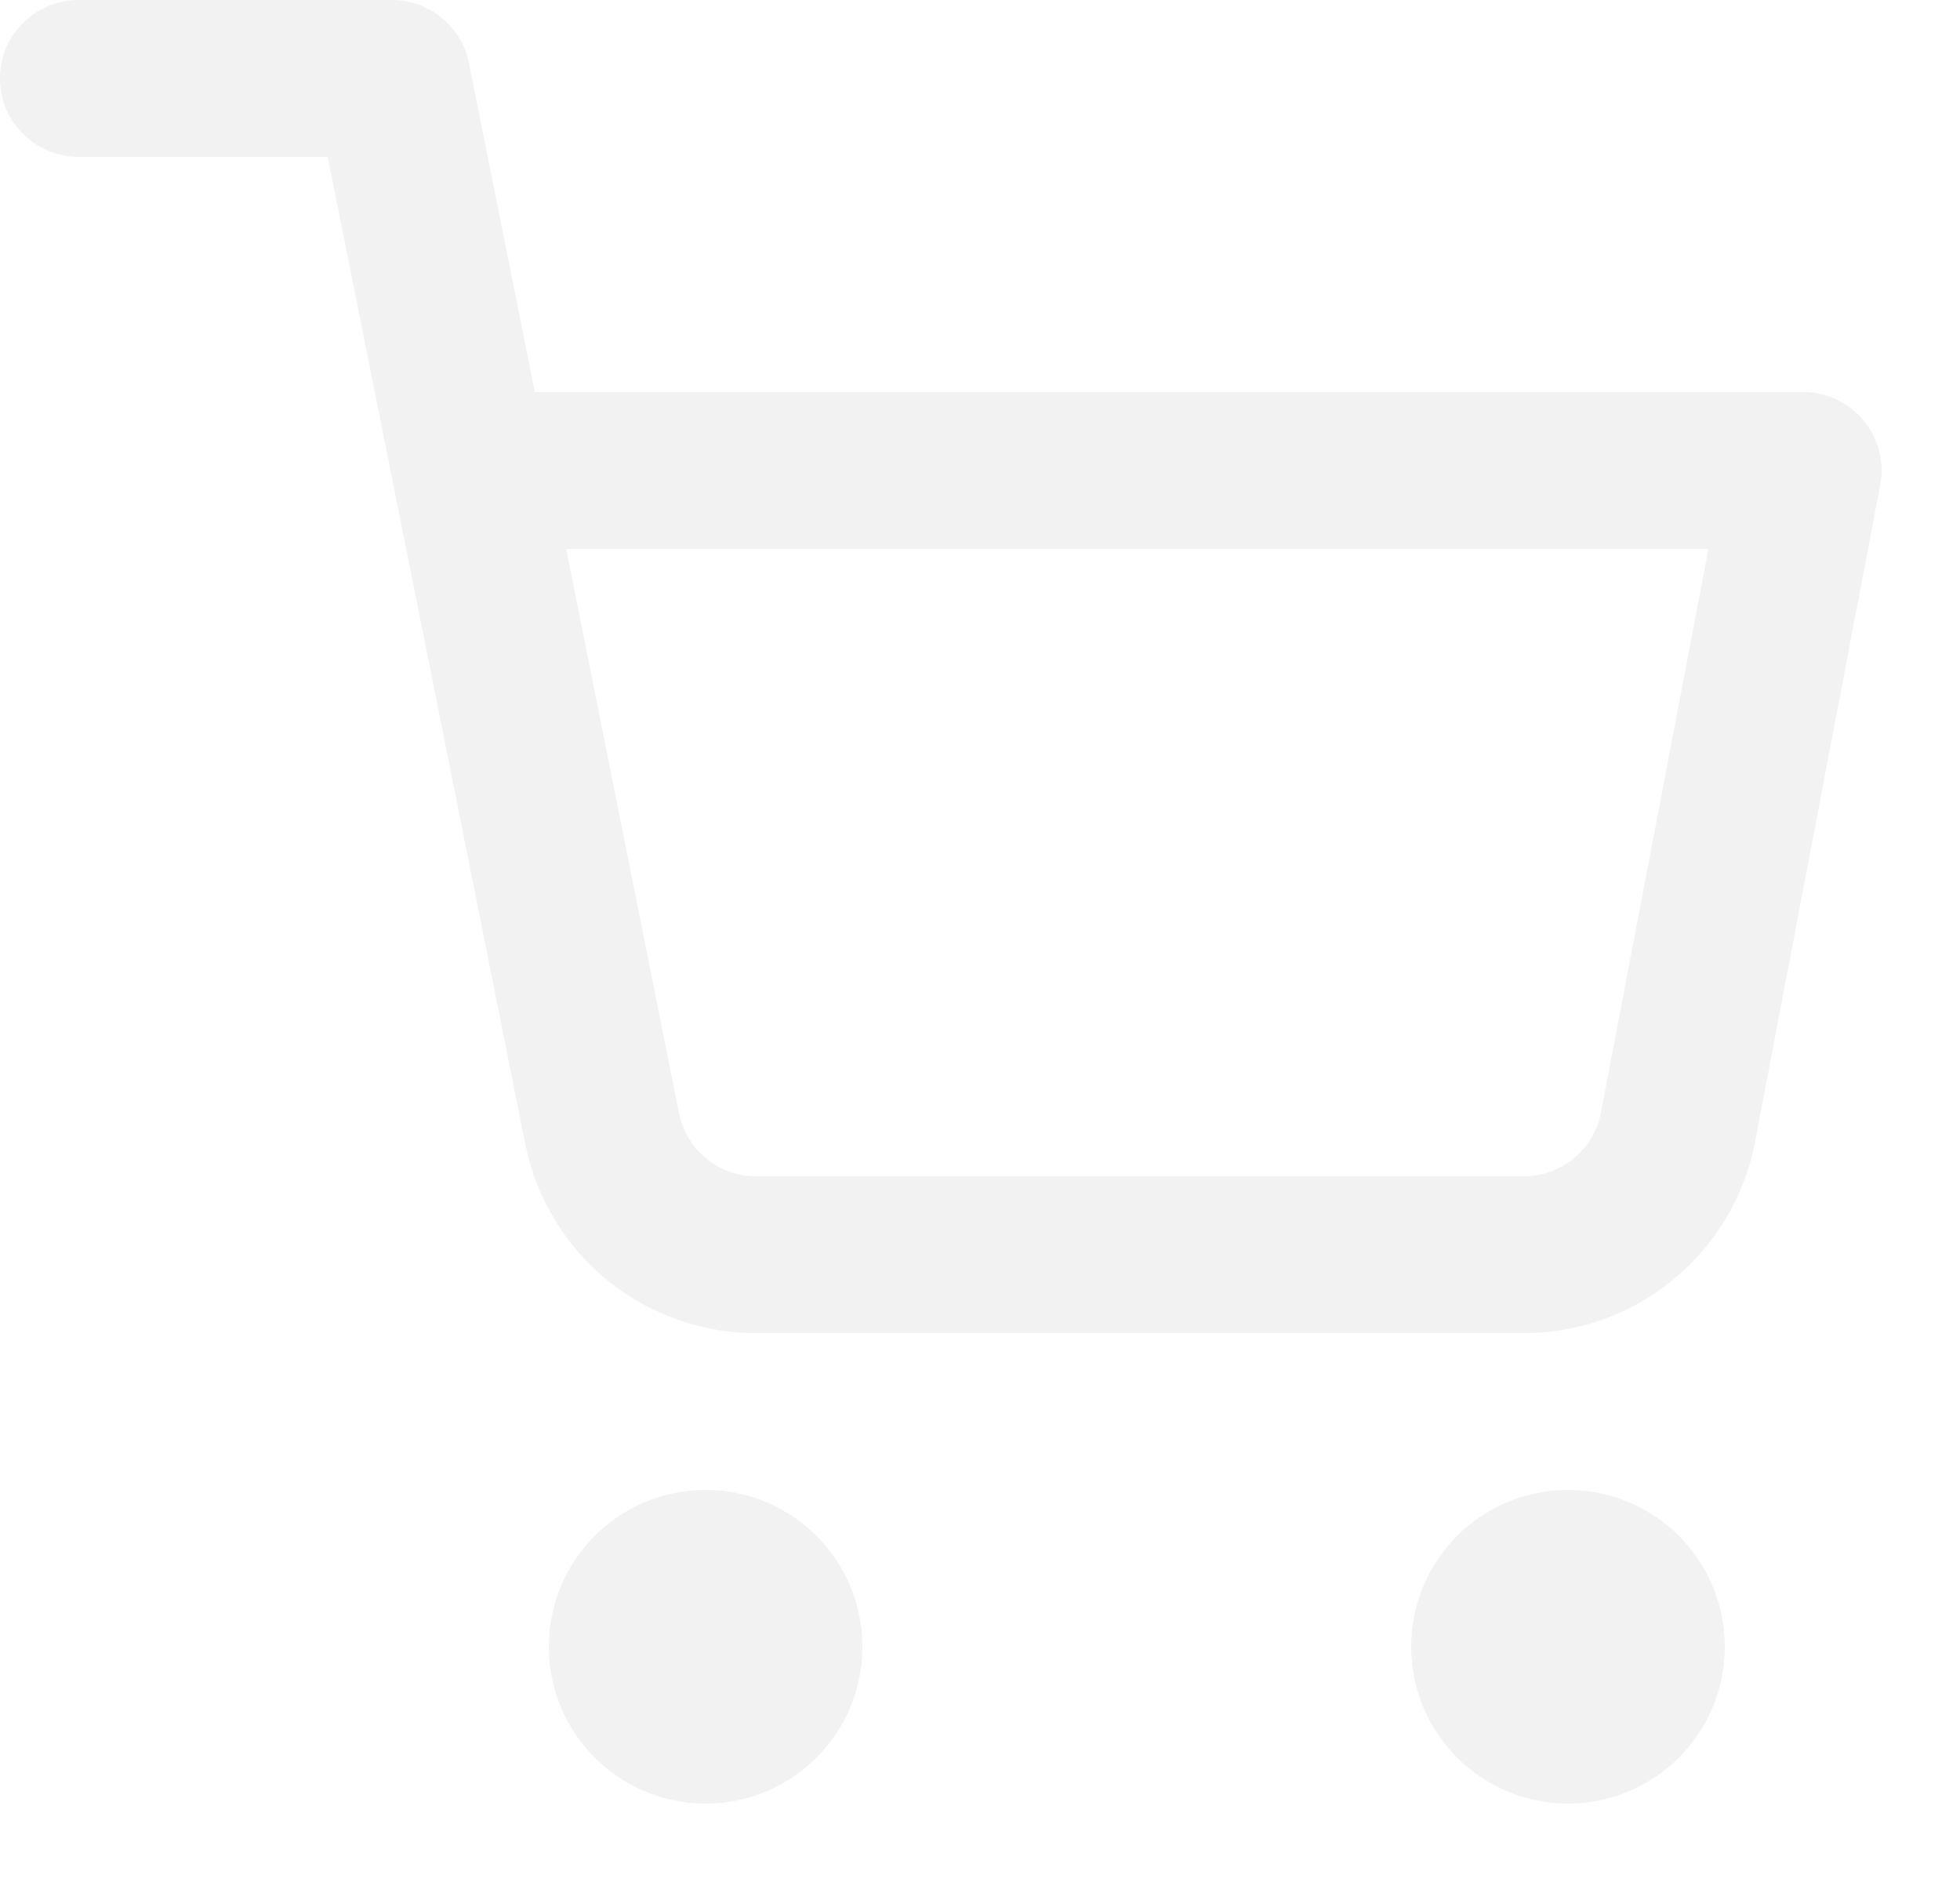
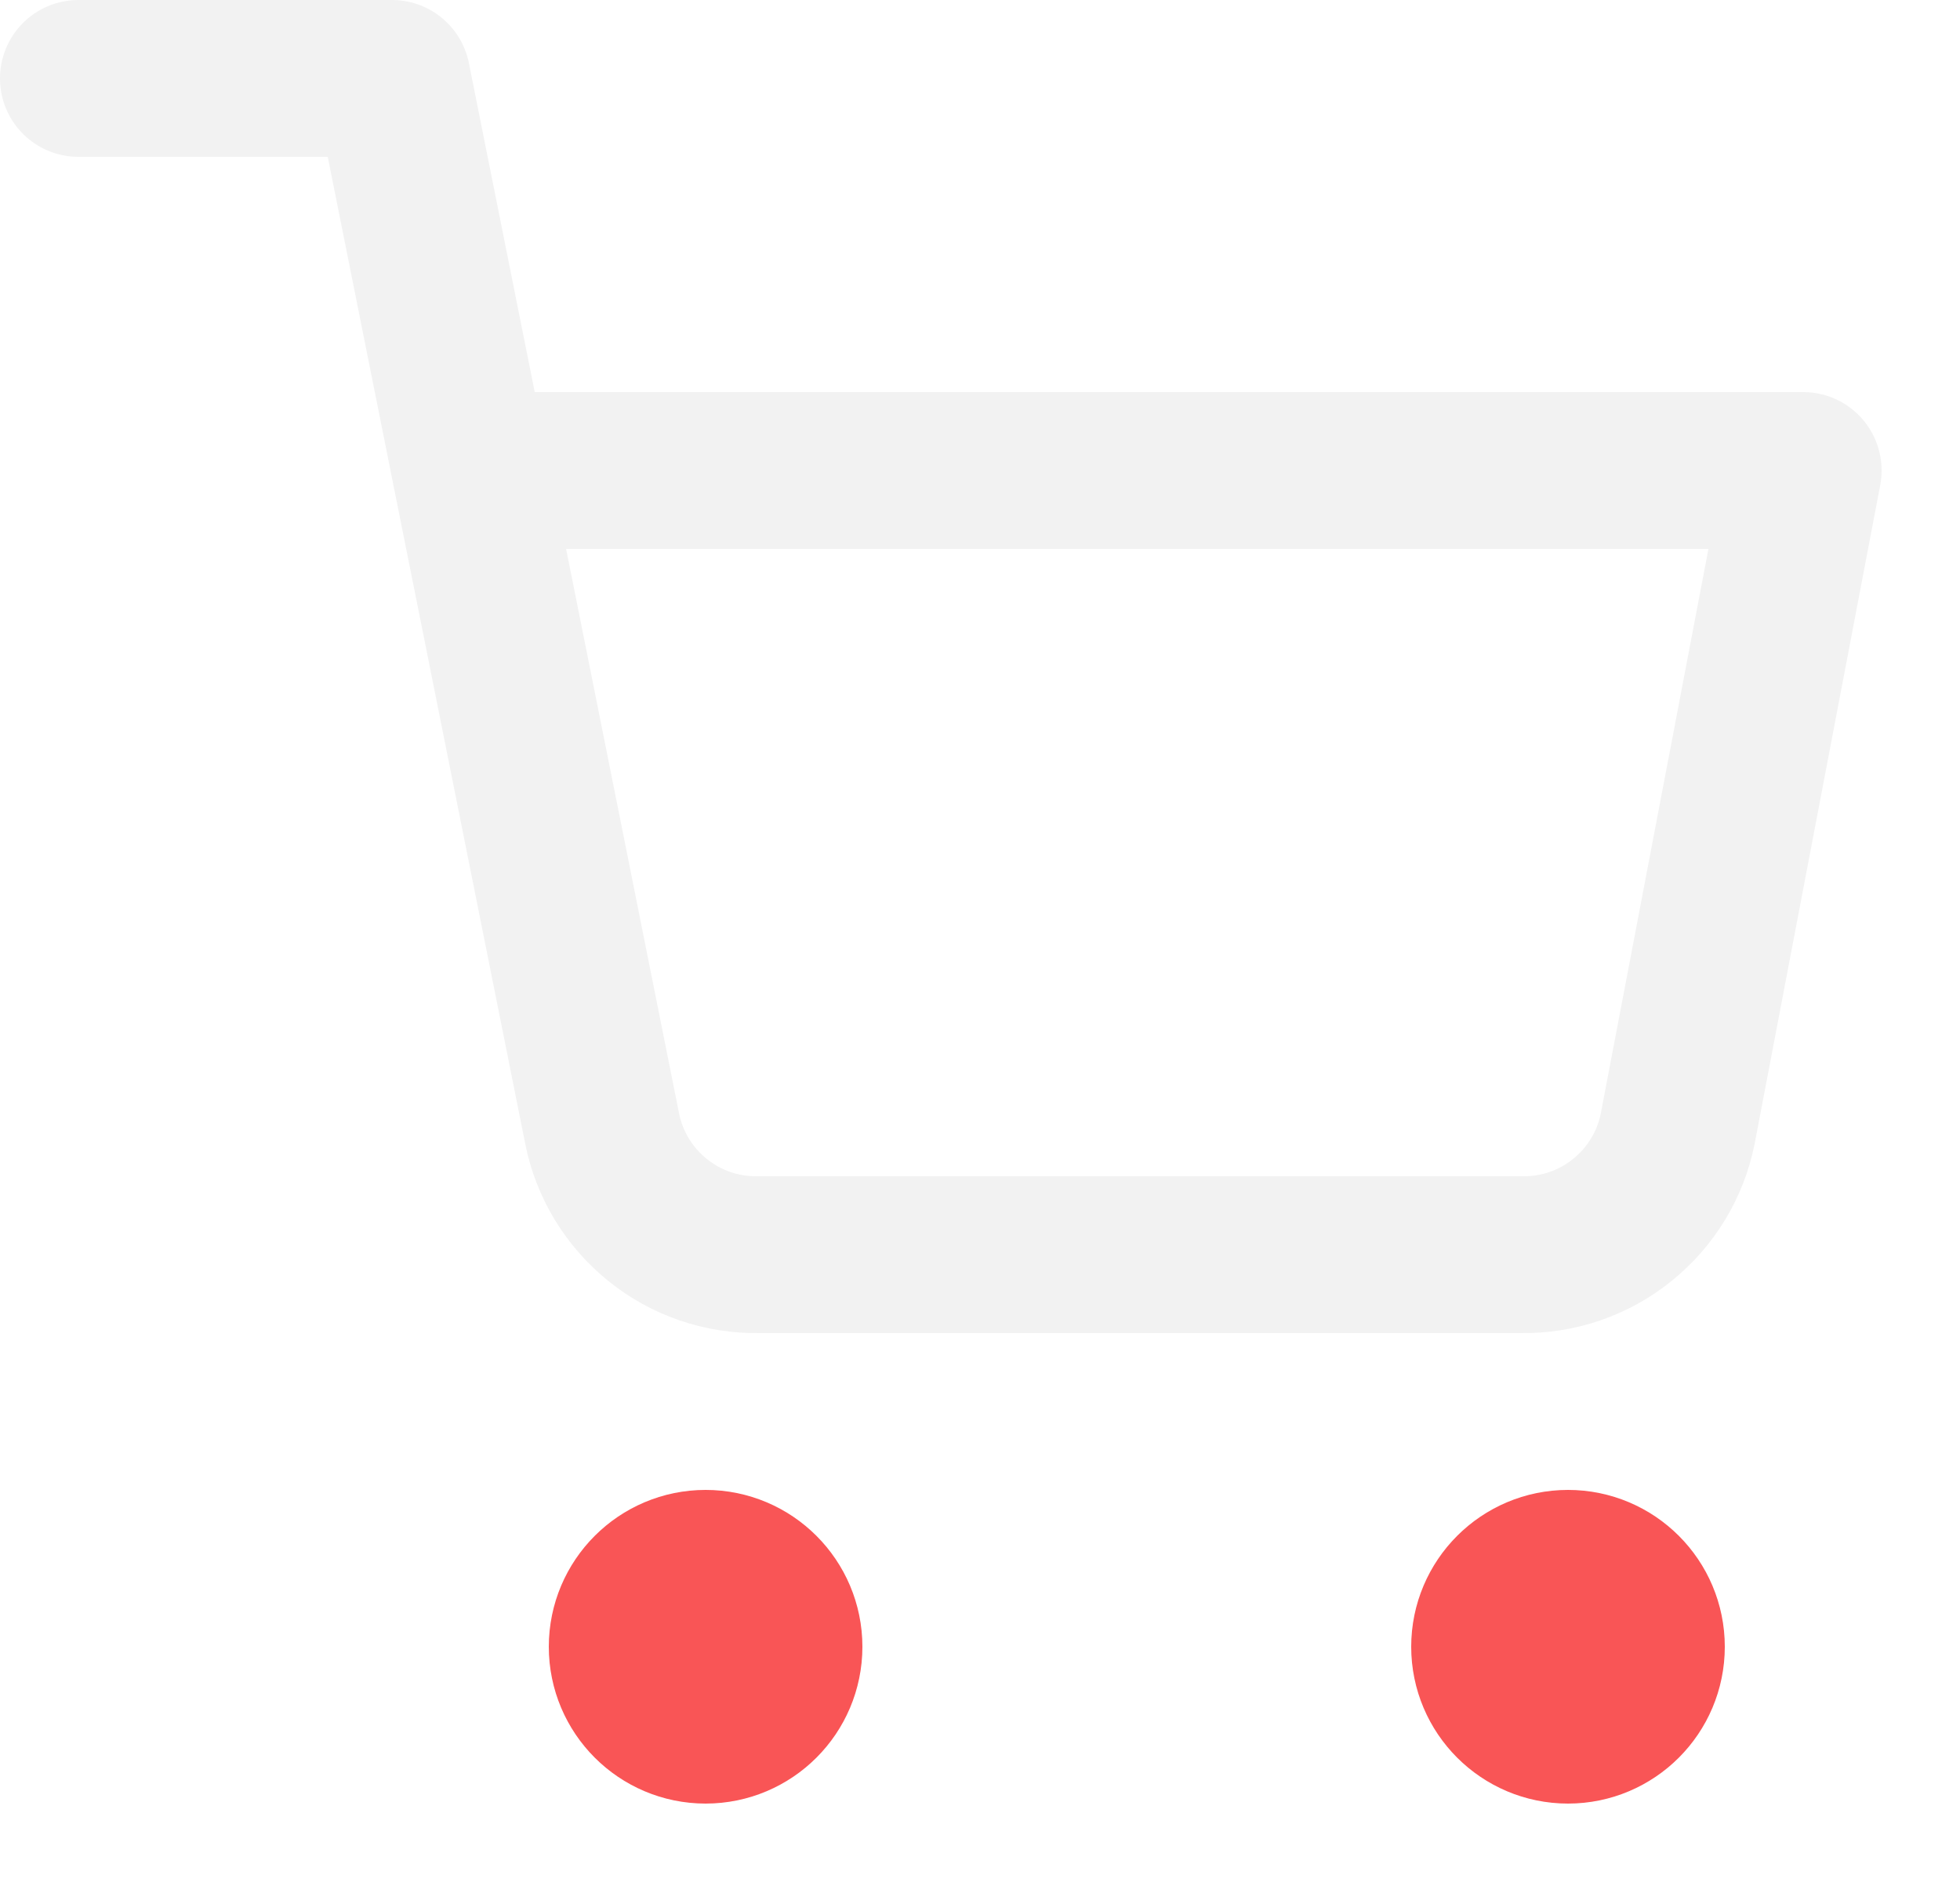
<svg xmlns="http://www.w3.org/2000/svg" width="25" height="24" viewBox="0 0 25 24" fill="none">
-   <path d="M9 22C9.552 22 10 21.552 10 21C10 20.448 9.552 20 9 20C8.448 20 8 20.448 8 21C8 21.552 8.448 22 9 22Z" stroke="#F2F2F2" stroke-width="2" stroke-linecap="round" stroke-linejoin="round" />
-   <path d="M20 22C20.552 22 21 21.552 21 21C21 20.448 20.552 20 20 20C19.448 20 19 20.448 19 21C19 21.552 19.448 22 20 22Z" stroke="#F2F2F2" stroke-width="2" stroke-linecap="round" stroke-linejoin="round" />
+   <path d="M9 22C9.552 22 10 21.552 10 21C10 20.448 9.552 20 9 20C8.448 20 8 20.448 8 21C8 21.552 8.448 22 9 22Z" stroke="#F95556" stroke-width="2" stroke-linecap="round" stroke-linejoin="round" />
+   <path d="M20 22C20.552 22 21 21.552 21 21C21 20.448 20.552 20 20 20C19.448 20 19 20.448 19 21C19 21.552 19.448 22 20 22Z" stroke="#F95556" stroke-width="2" stroke-linecap="round" stroke-linejoin="round" />
  <path d="M1 1H5L7.68 14.39C7.771 14.85 8.022 15.264 8.388 15.558C8.753 15.853 9.211 16.009 9.68 16H19.4C19.869 16.009 20.327 15.853 20.692 15.558C21.058 15.264 21.309 14.85 21.4 14.39L23 6H6" stroke="#F2F2F2" stroke-width="2" stroke-linecap="round" stroke-linejoin="round" />
</svg>
